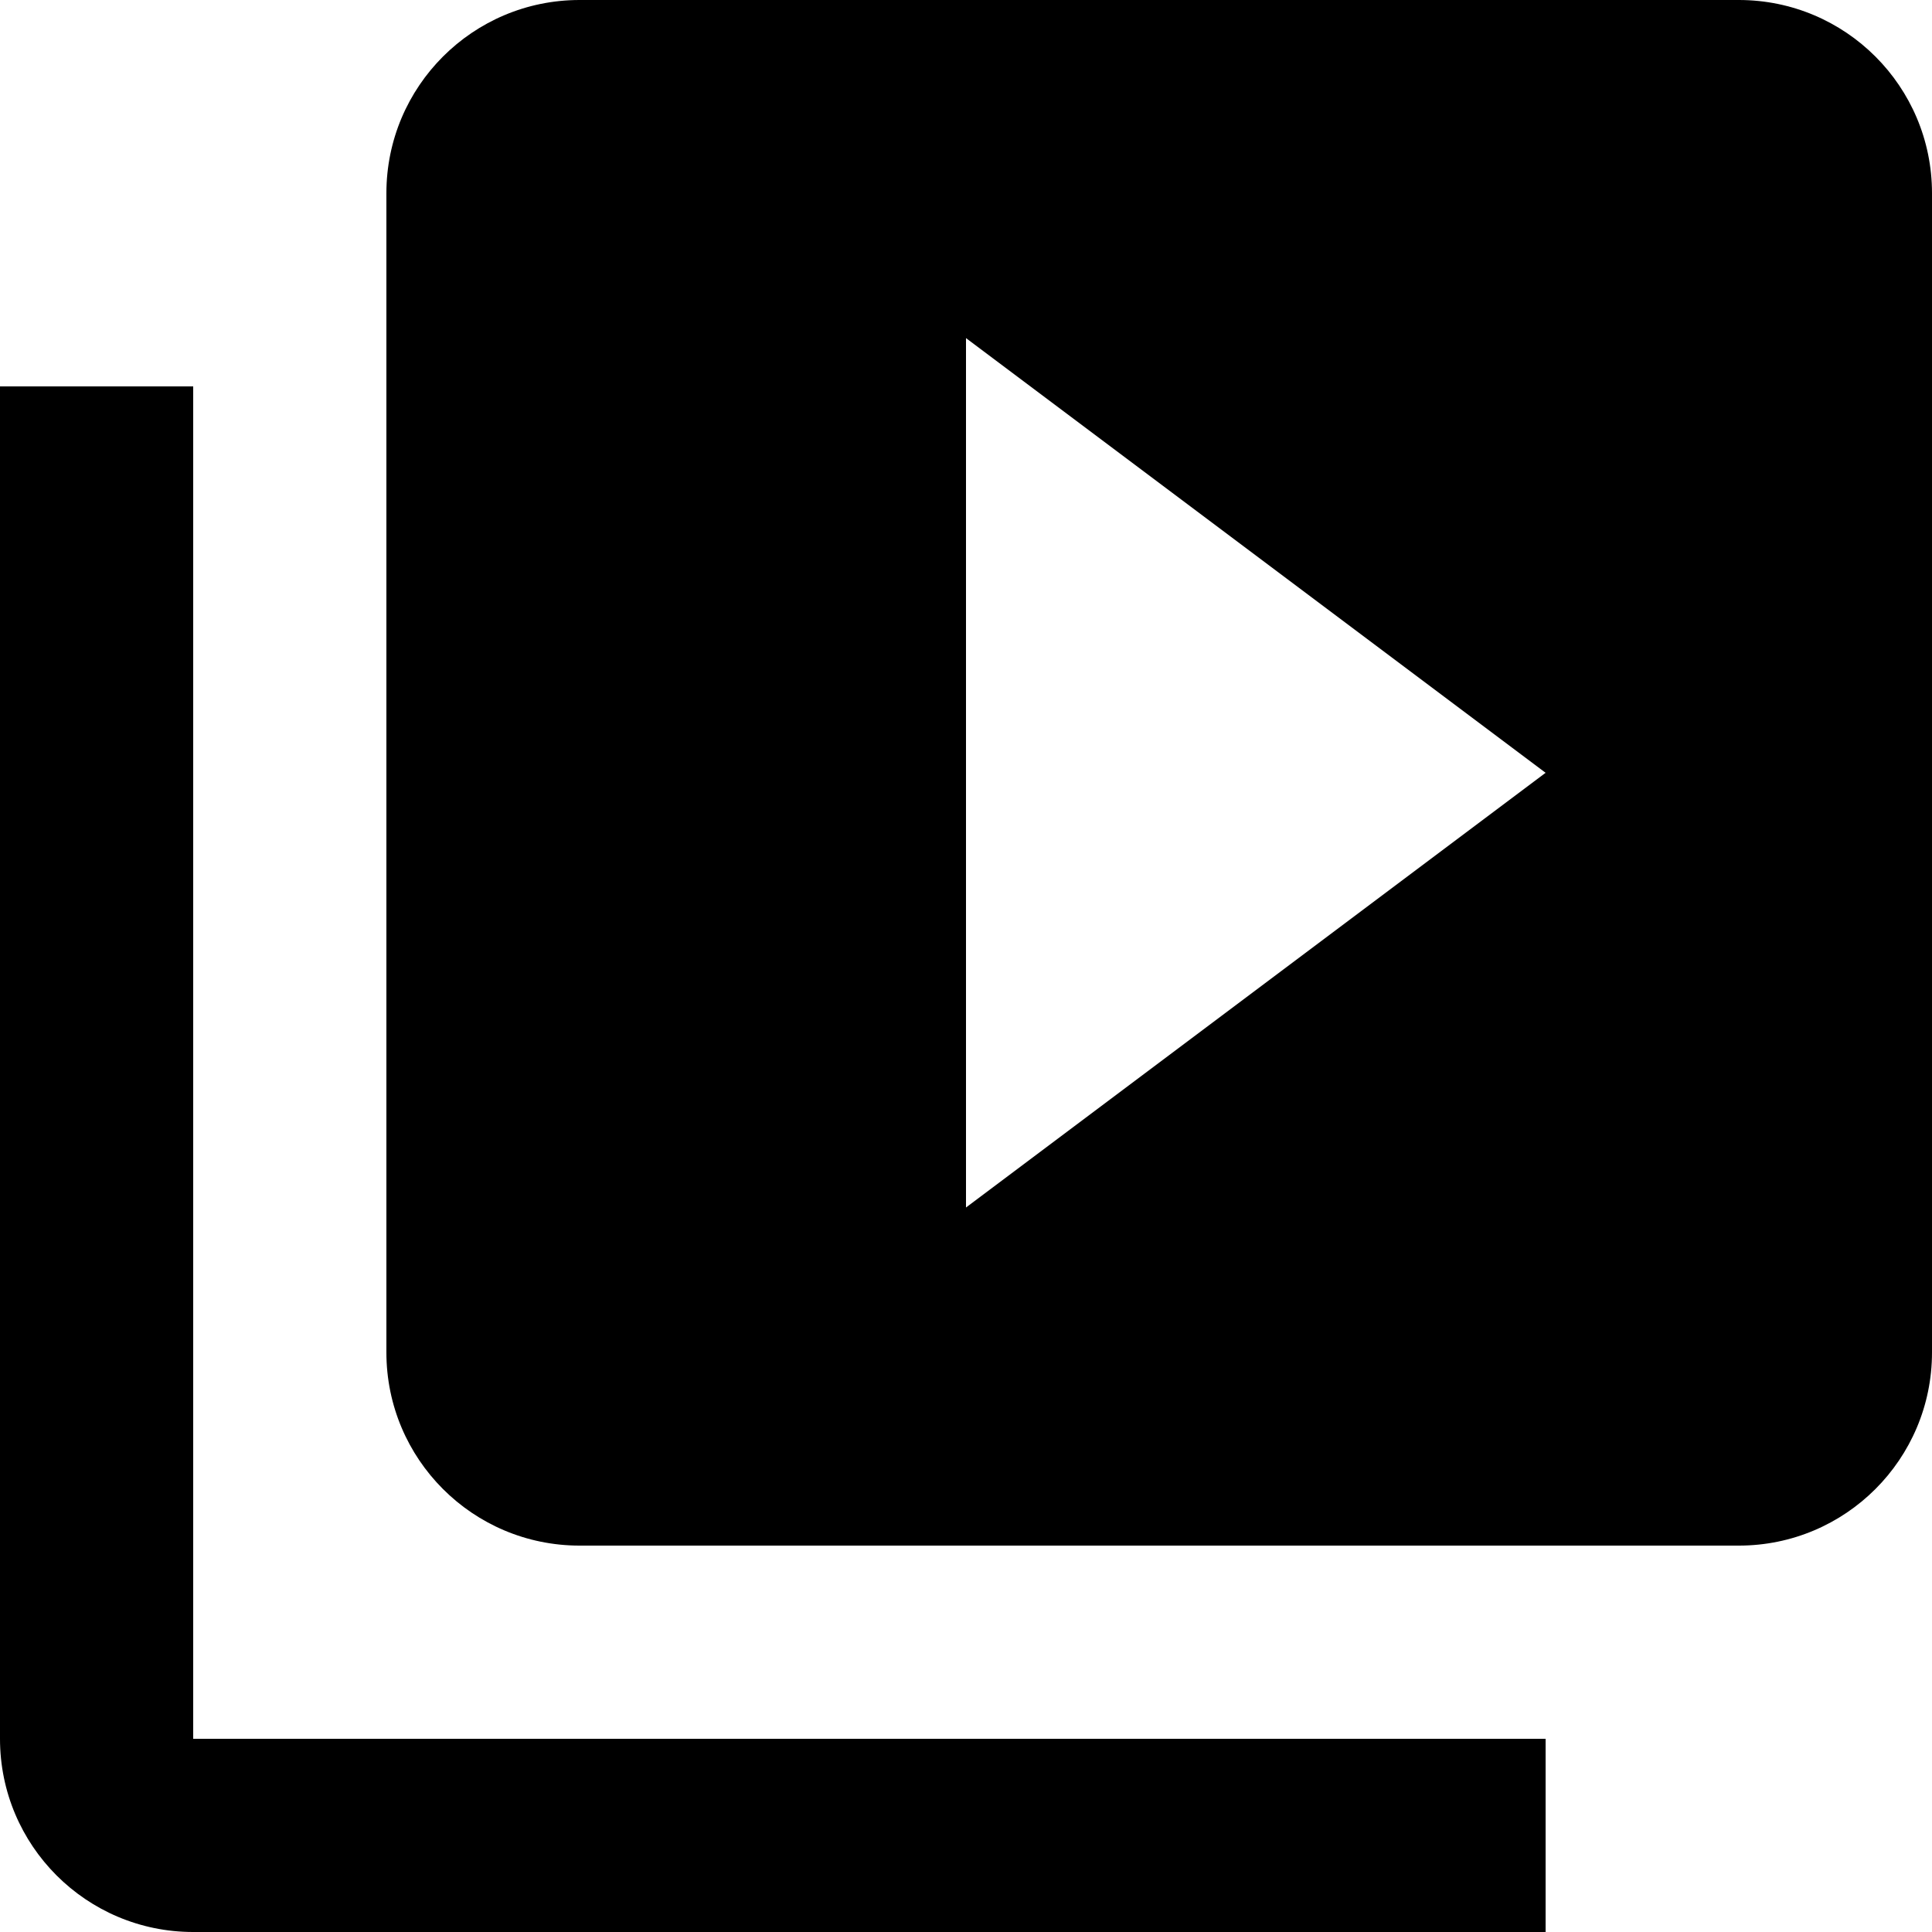
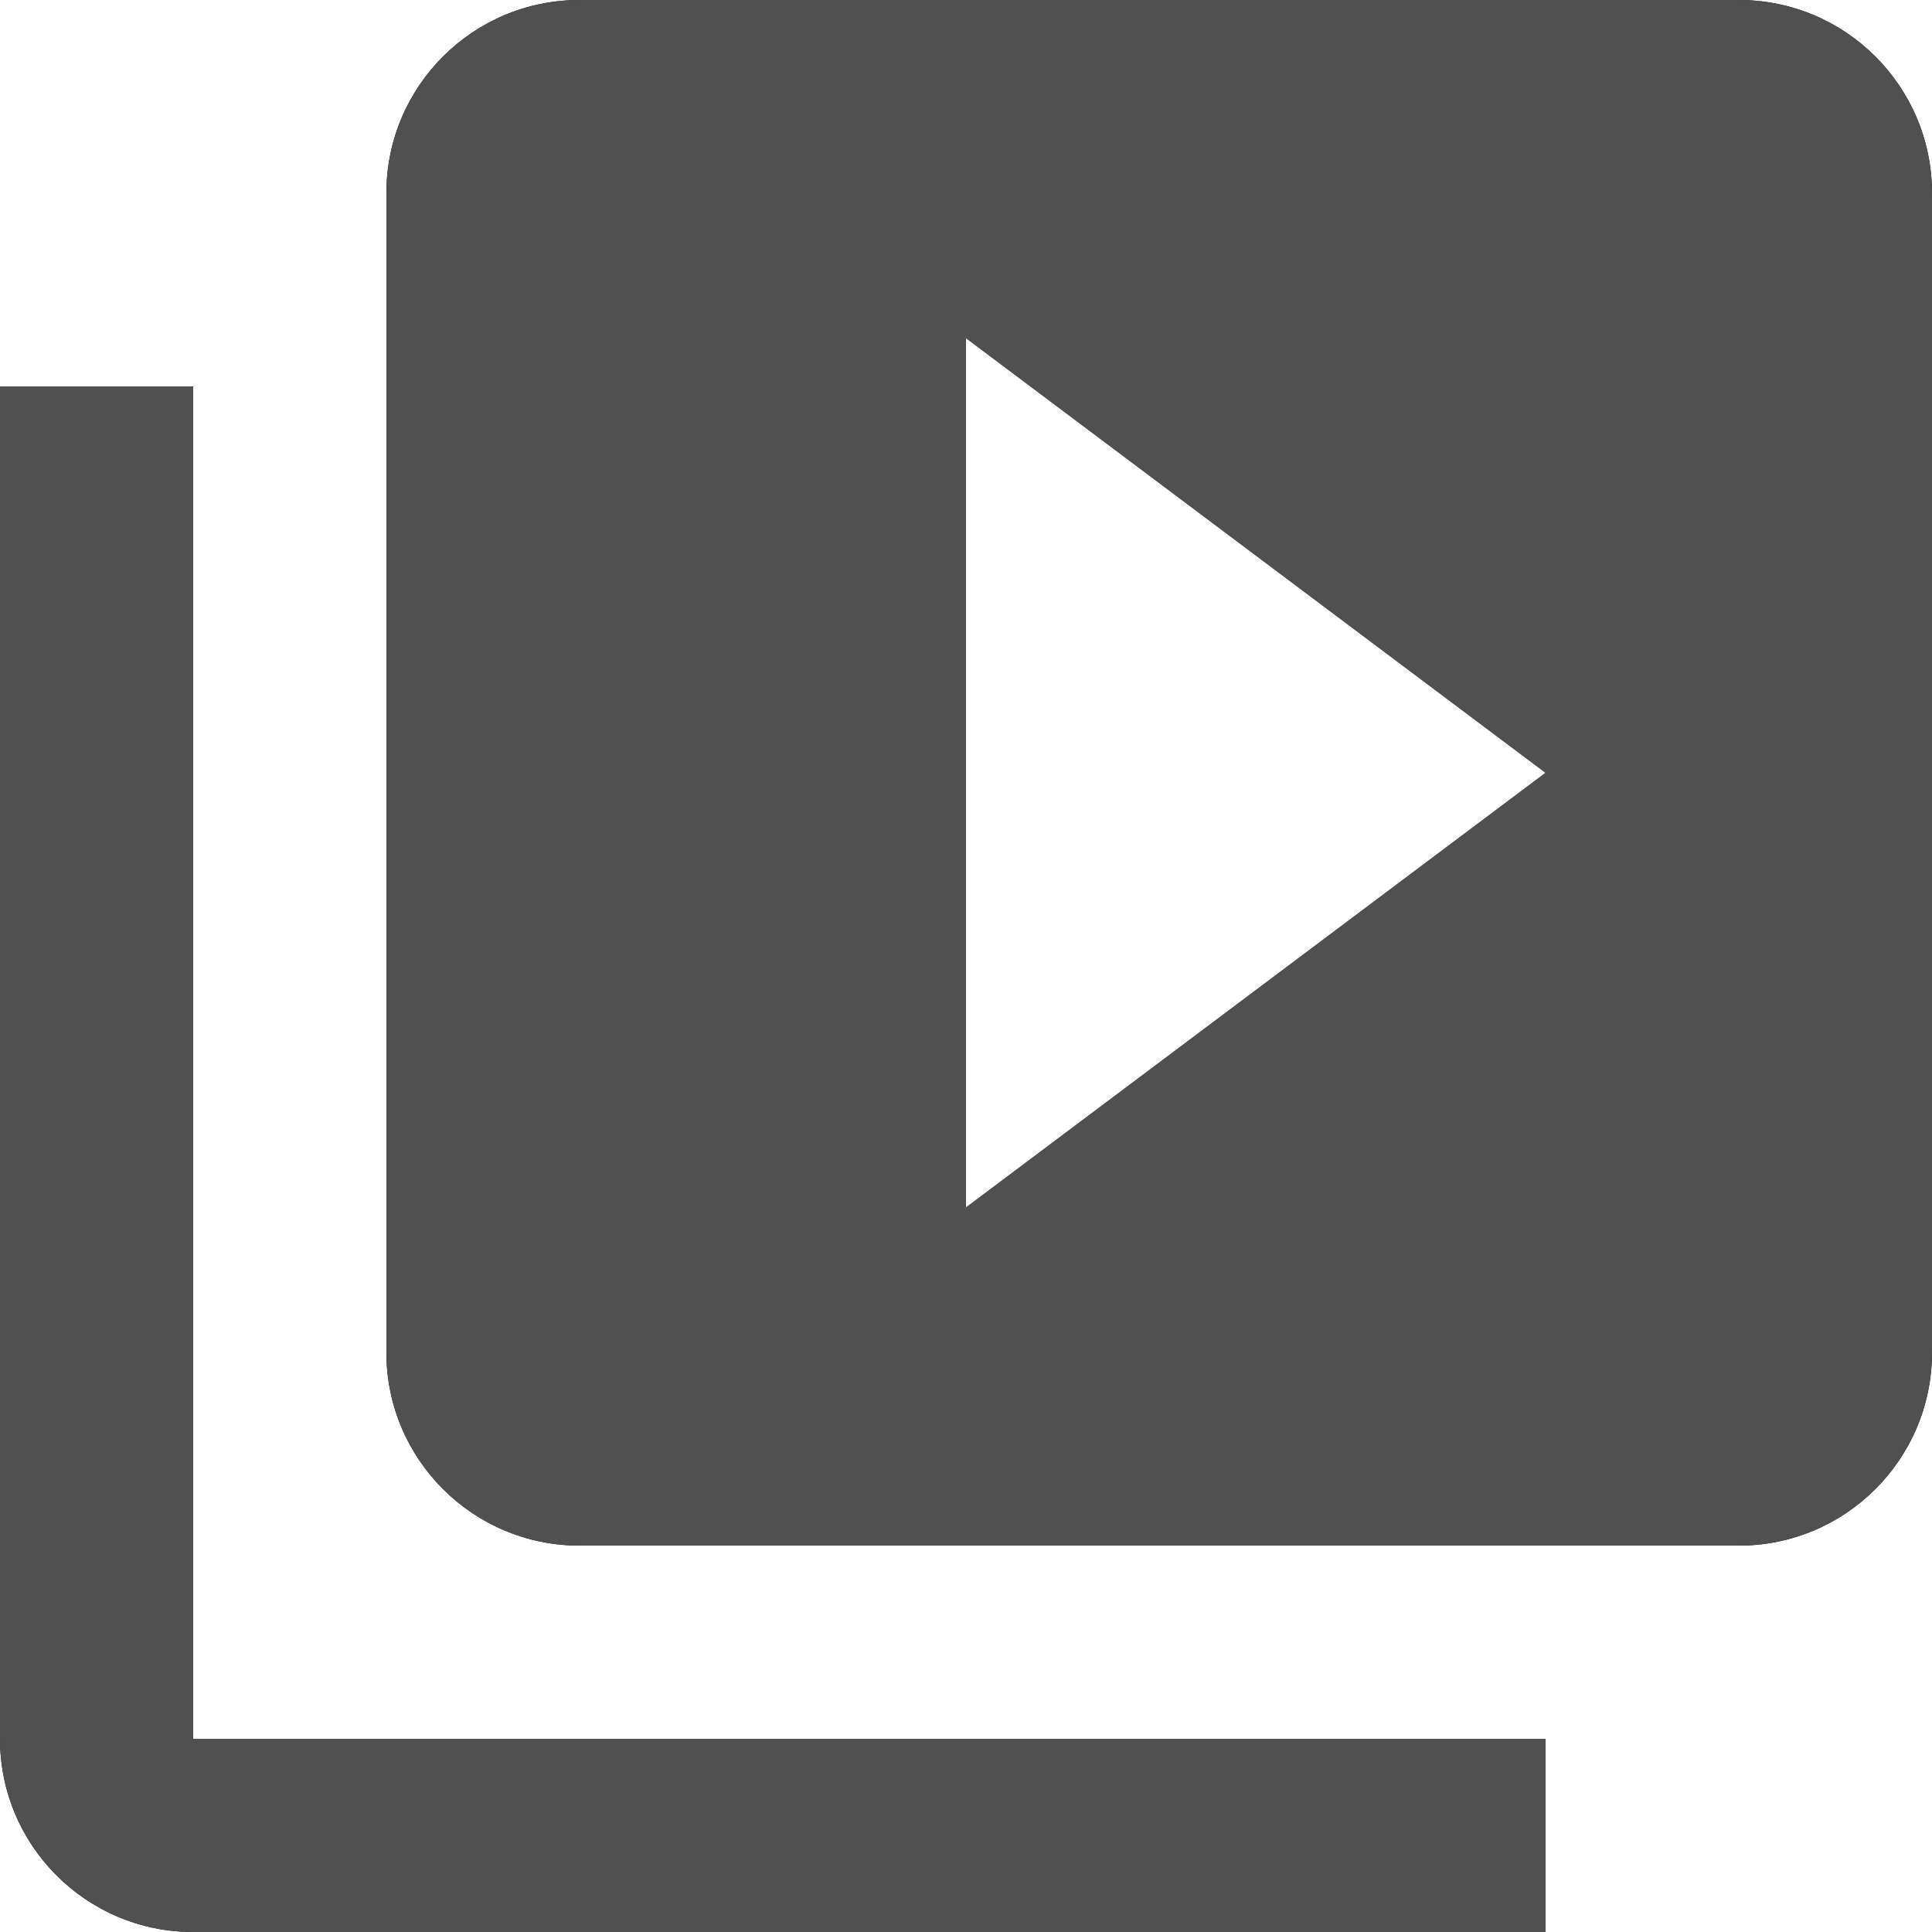
<svg xmlns="http://www.w3.org/2000/svg" version="1.1" id="Capa_1" x="0px" y="0px" viewBox="0 0 426.667 426.667" style="enable-background:new 0 0 426.667 426.667;" xml:space="preserve">
  <g>
    <g>
      <g>
        <path d="M42.667,85.333H0V384c0,23.573,19.093,42.667,42.667,42.667h298.667V384H42.667V85.333z" />
        <path d="M384,0H128c-23.573,0-42.667,19.093-42.667,42.667v256c0,23.573,19.093,42.667,42.667,42.667h256     c23.573,0,42.667-19.093,42.667-42.667v-256C426.667,19.093,407.573,0,384,0z M213.333,266.667v-192l128,96L213.333,266.667z" />
+         <path style="fill:#505050;" d="M384,0H128c-23.573,0-42.667,19.093-42.667,42.667v256c0,23.573,19.093,42.667,42.667,42.667h256     c23.573,0,42.667-19.093,42.667-42.667v-256C426.667,19.093,407.573,0,384,0z M213.333,266.667v-192l128,96L213.333,266.667z" />
+         <path style="fill:#505050;" d="M42.667,85.333H0V384c0,23.573,19.093,42.667,42.667,42.667h298.667V384H42.667V85.333z" />
      </g>
    </g>
  </g>
  <g>
</g>
  <g>
</g>
  <g>
</g>
  <g>
</g>
  <g>
</g>
  <g>
</g>
  <g>
</g>
  <g>
</g>
  <g>
</g>
  <g>
</g>
  <g>
</g>
  <g>
</g>
  <g>
</g>
  <g>
</g>
  <g>
</g>
</svg>
